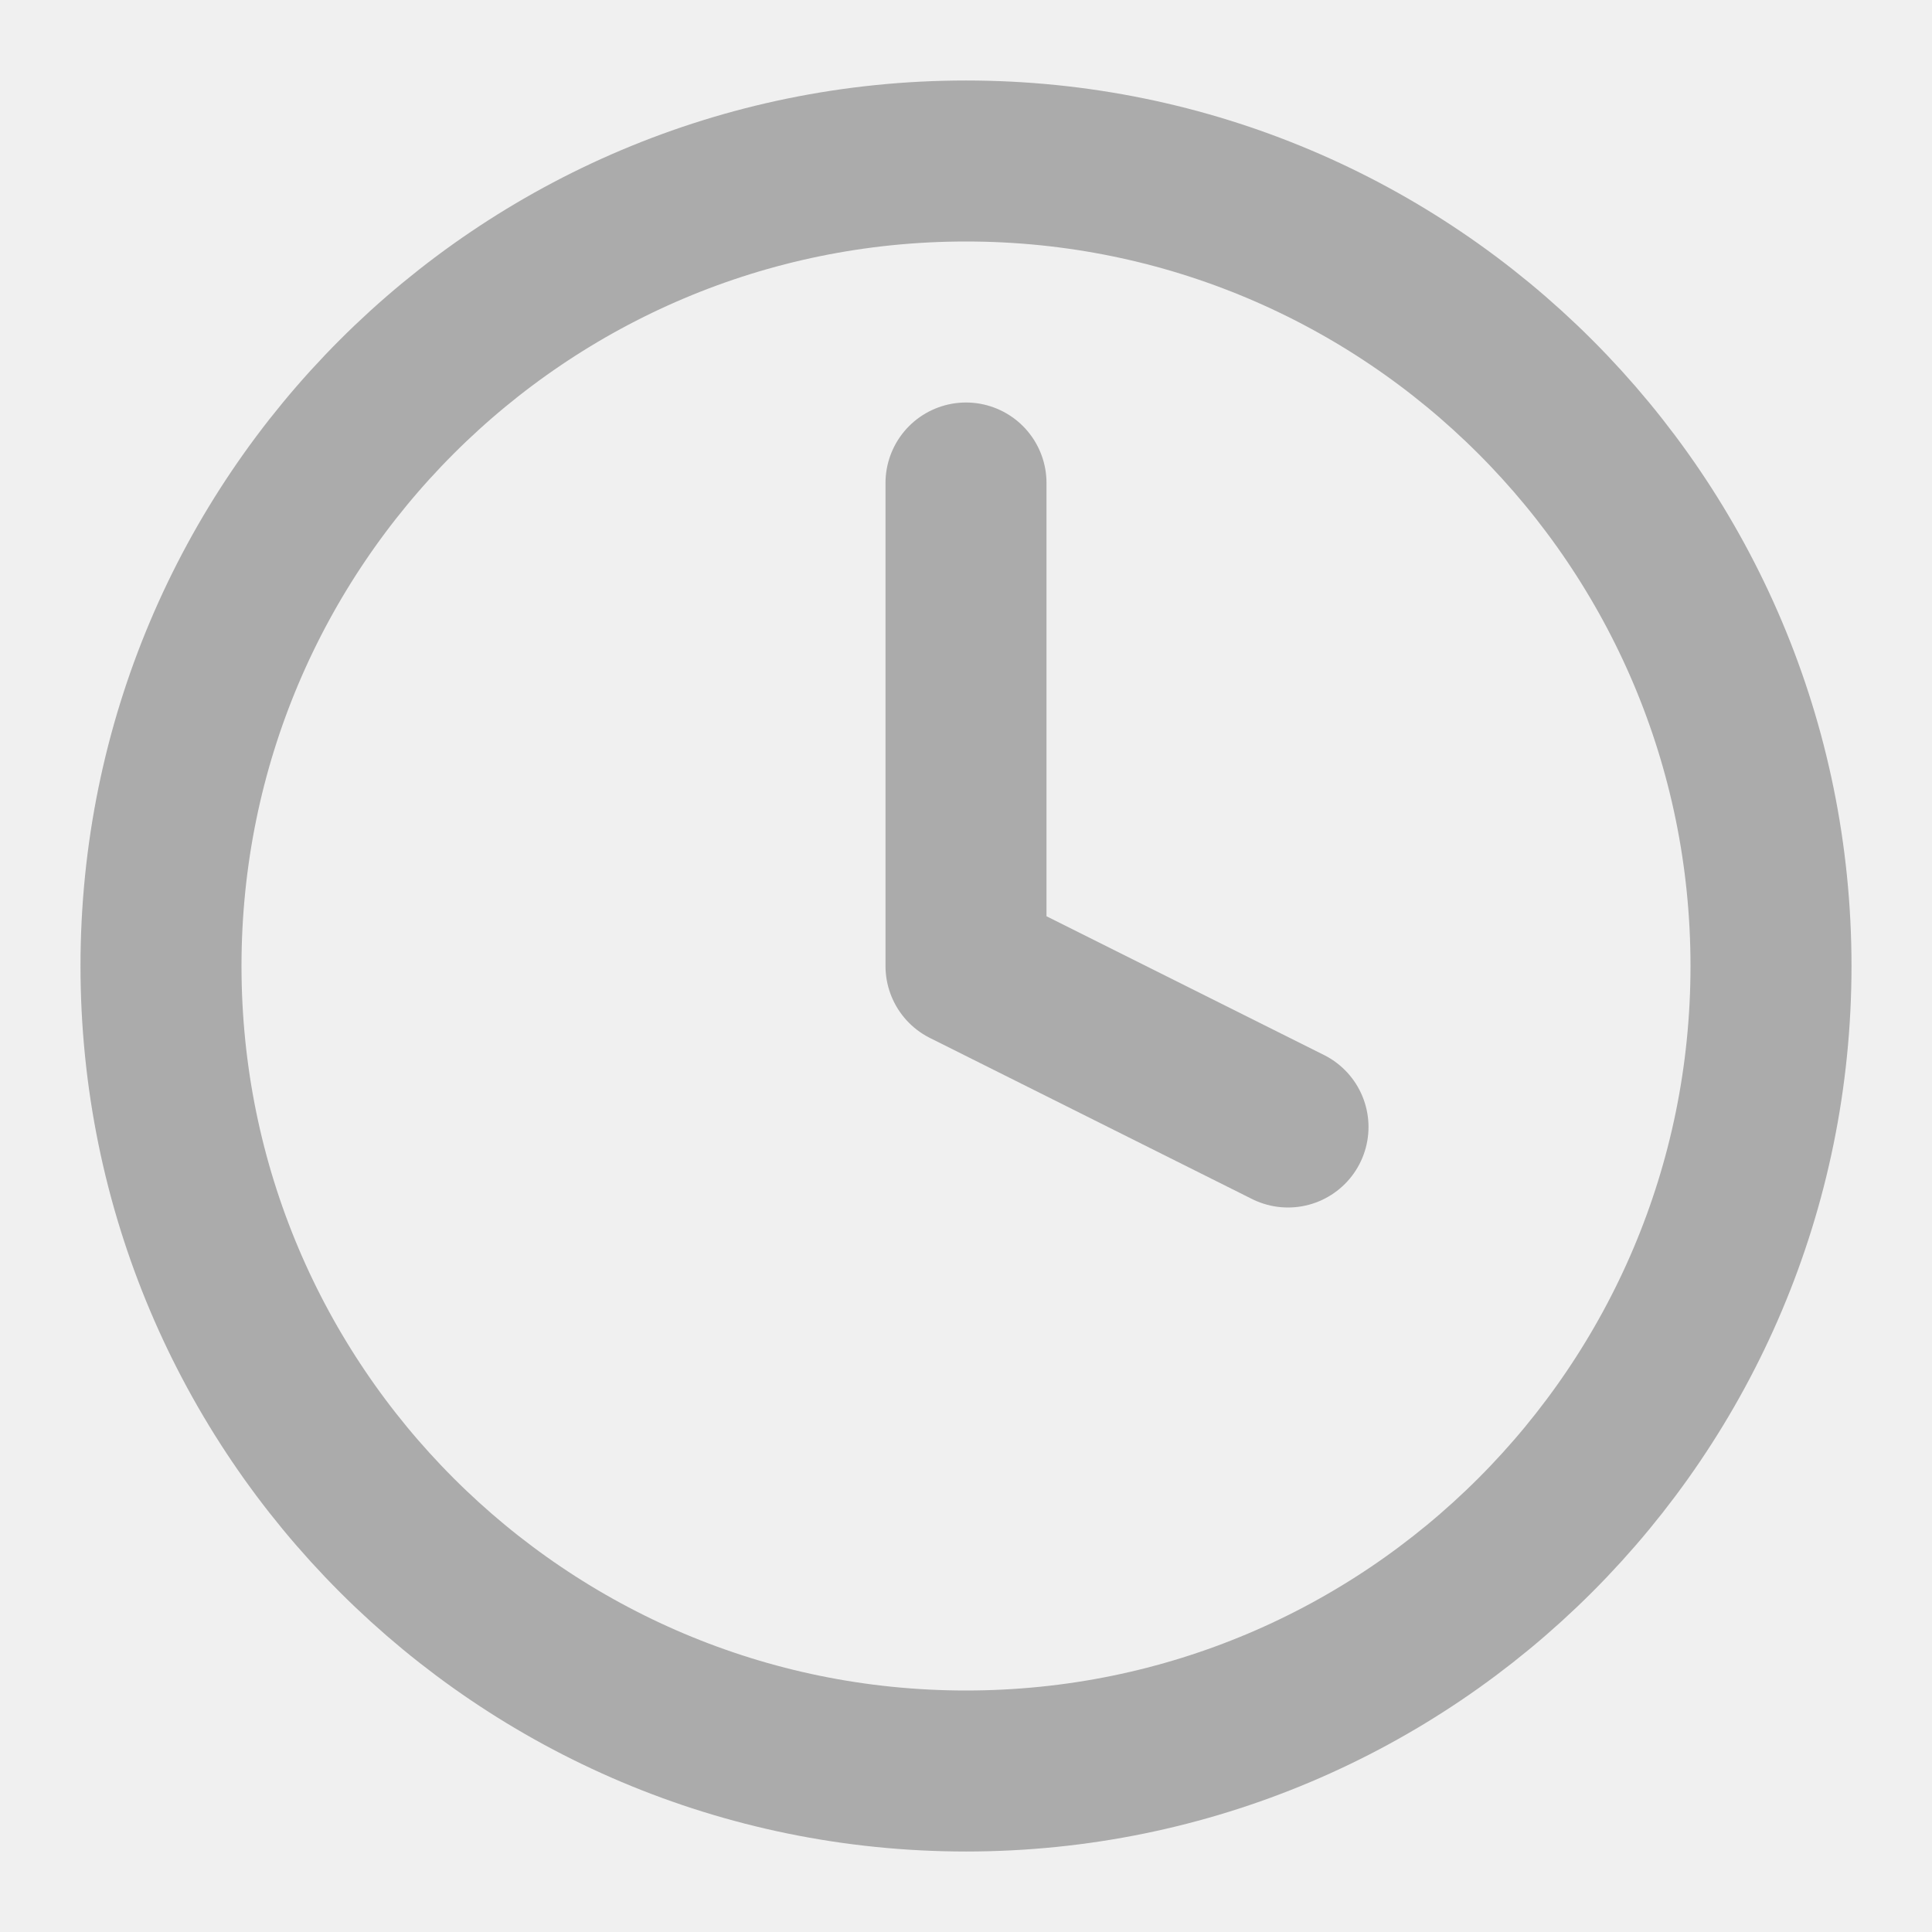
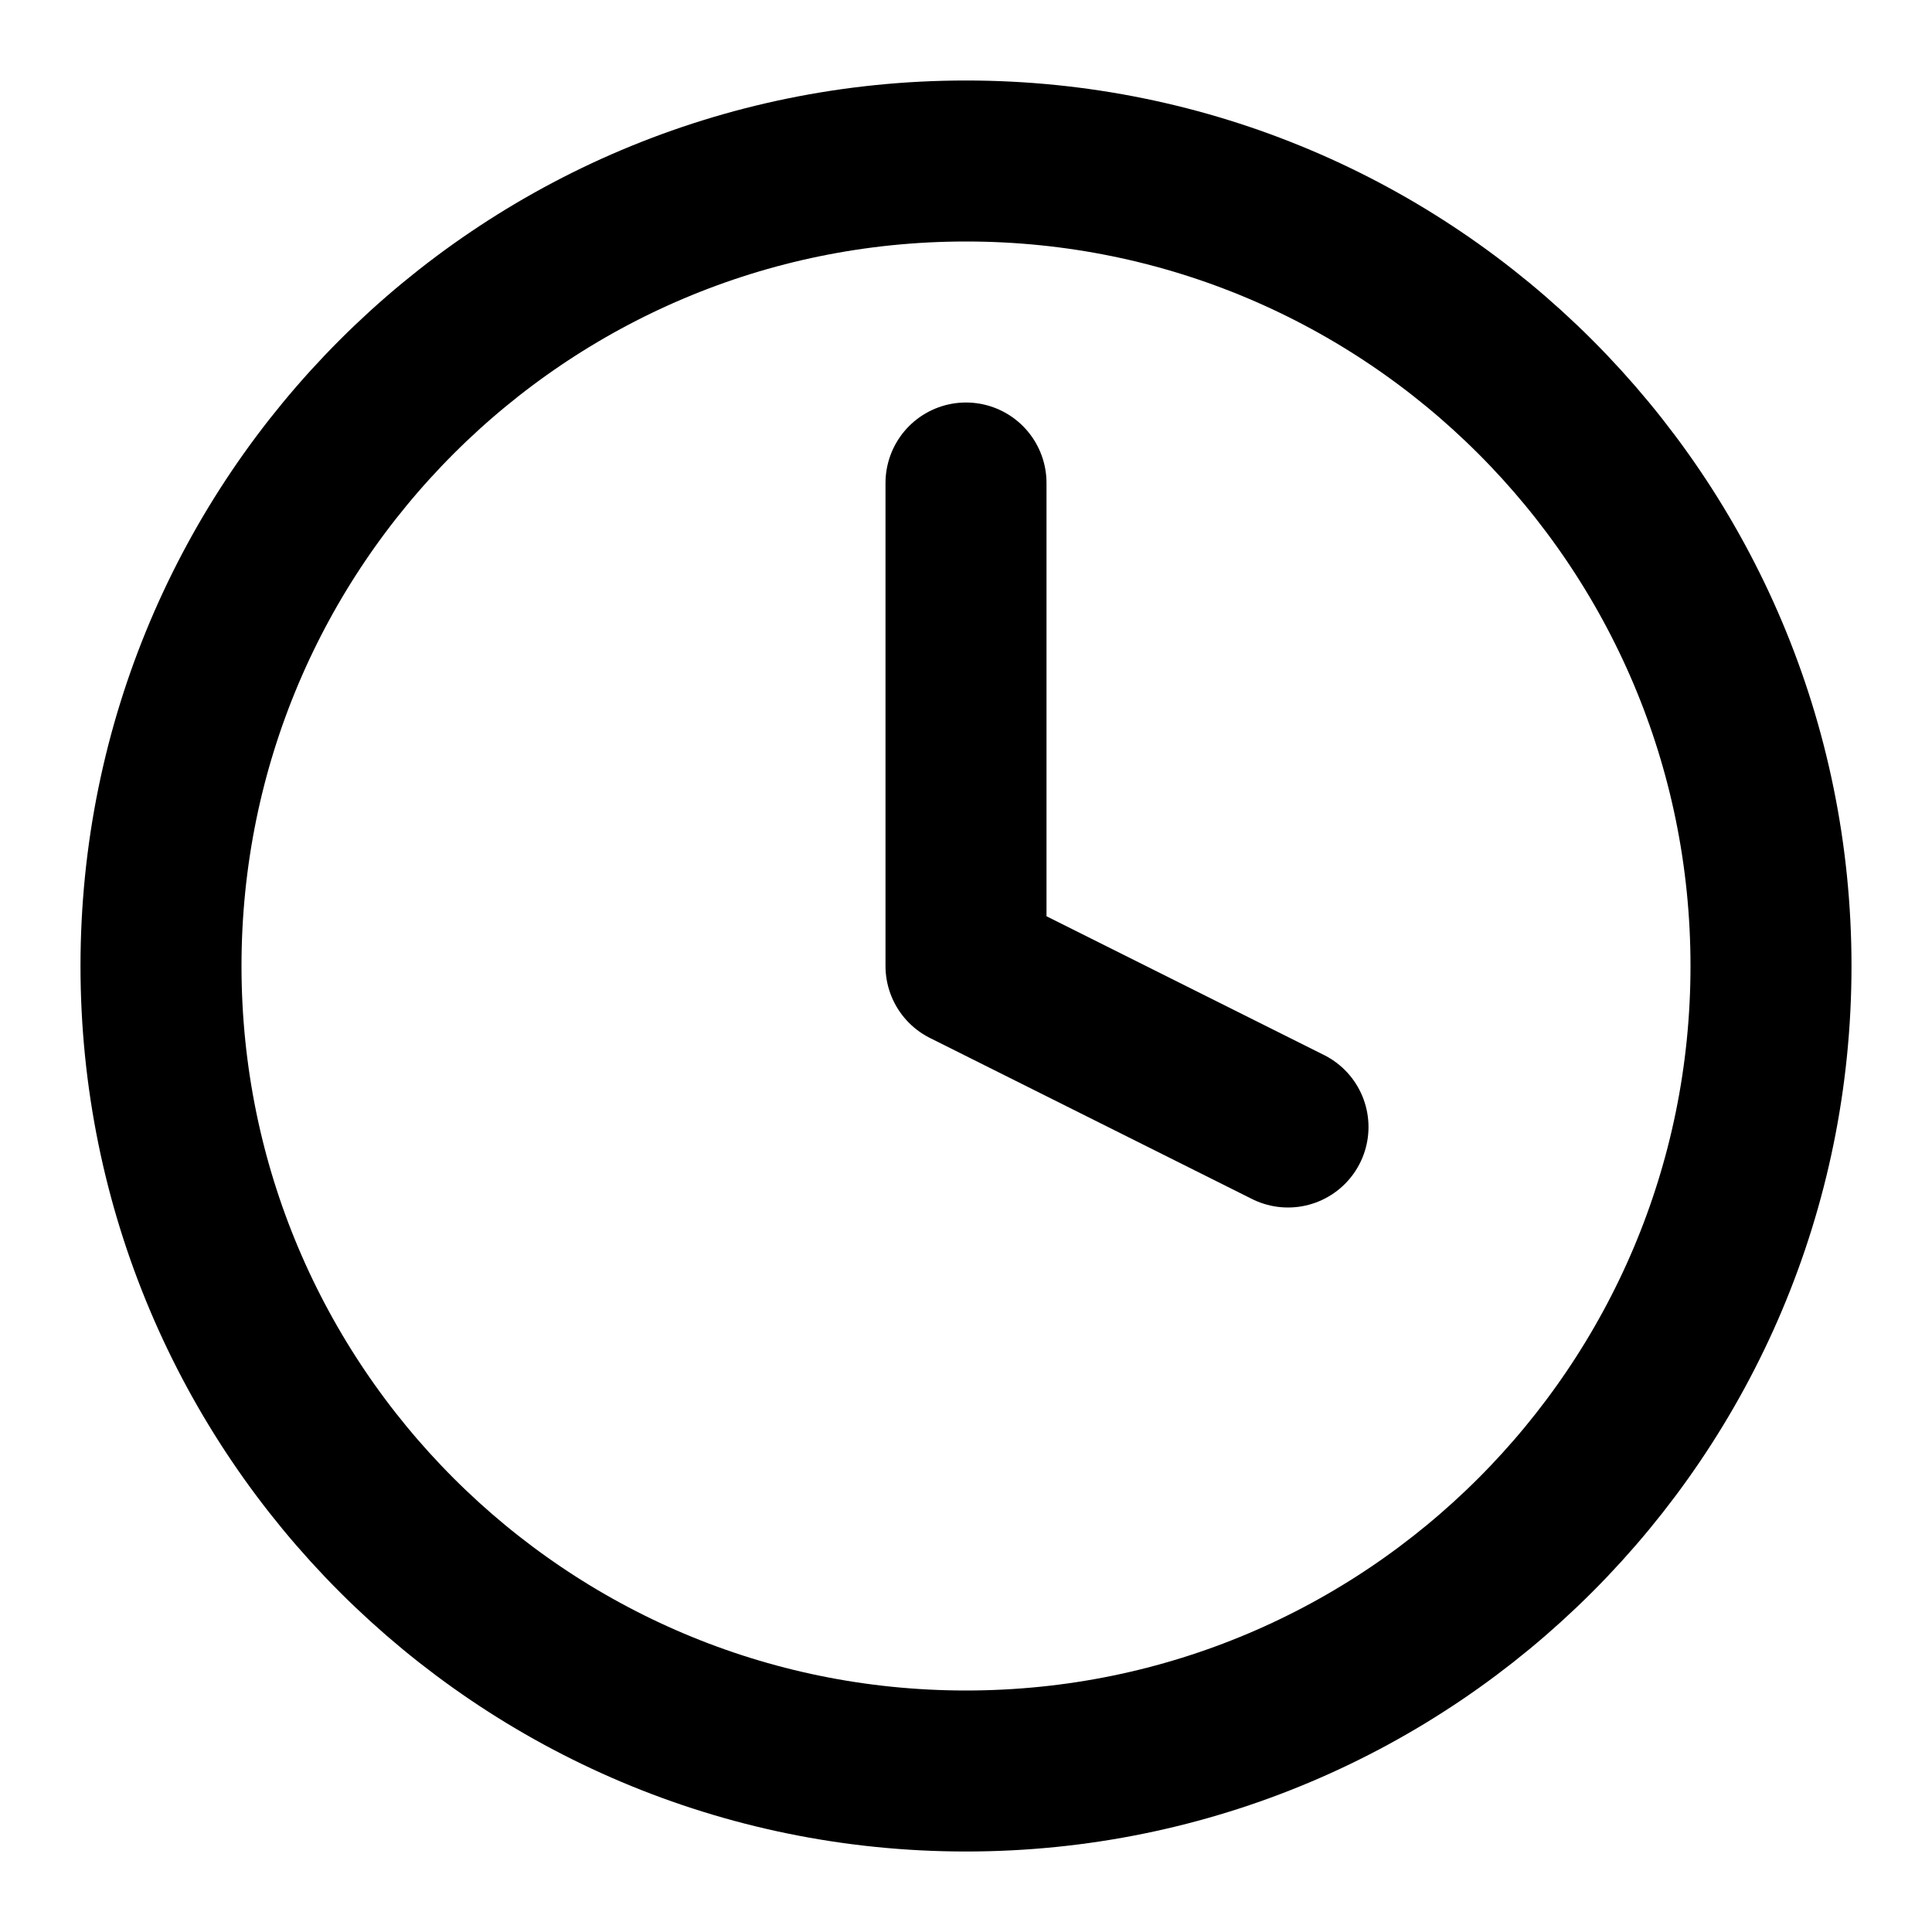
<svg xmlns="http://www.w3.org/2000/svg" width="24" height="24" viewBox="0 0 24 24" fill="none">
-   <path d="M12 22C17.523 22 22 17.523 22 12C22 6.477 17.523 2 12 2C6.477 2 2 6.477 2 12C2 17.523 6.477 22 12 22Z" stroke="#ABABAB" stroke-width="2" stroke-linecap="round" stroke-linejoin="round" />
-   <path d="M12 6V12L16 14" stroke="#ABABAB" stroke-width="2" stroke-linecap="round" stroke-linejoin="round" />
+   <rect width="24" height="24" fill="white" />
+   <path d="M12 22C17.523 22 22 17.523 22 12C22 6.477 17.523 2 12 2C6.477 2 2 6.477 2 12C2 17.523 6.477 22 12 22Z" stroke="black" stroke-width="2" stroke-linecap="round" stroke-linejoin="round" />
+   <path d="M12 6V12L16 14" stroke="black" stroke-width="2" stroke-linecap="round" stroke-linejoin="round" />
</svg>
